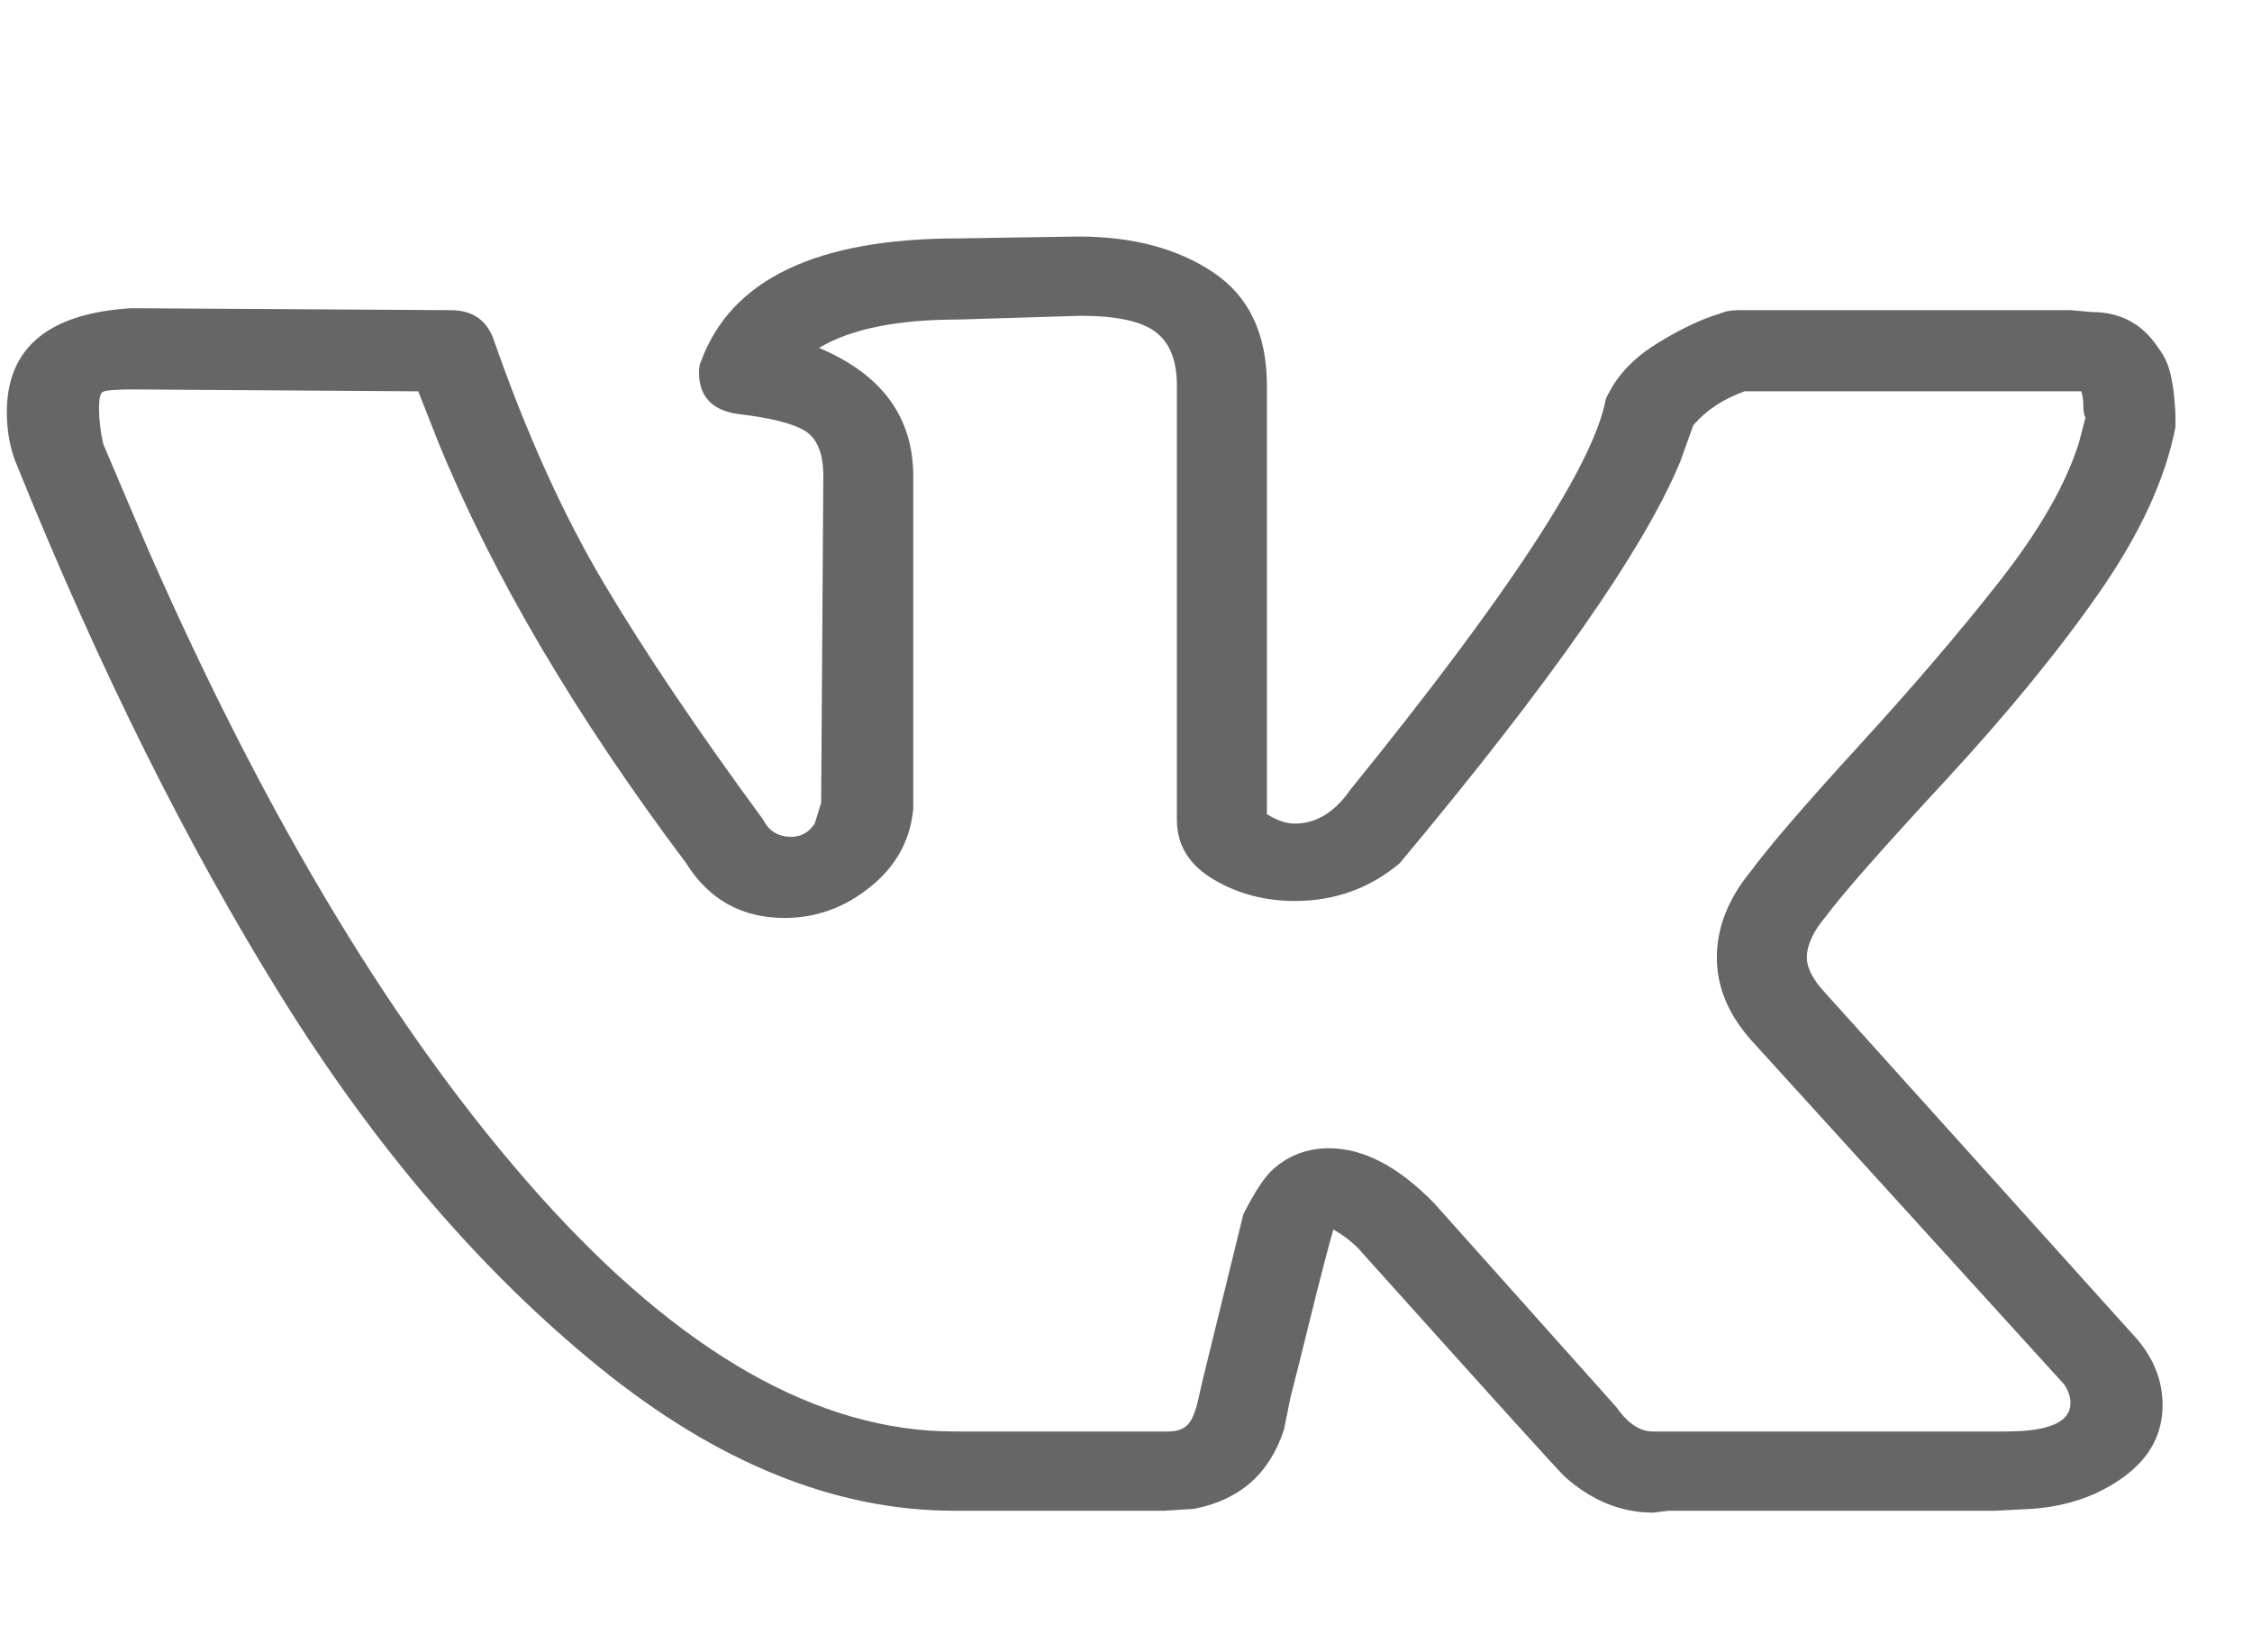
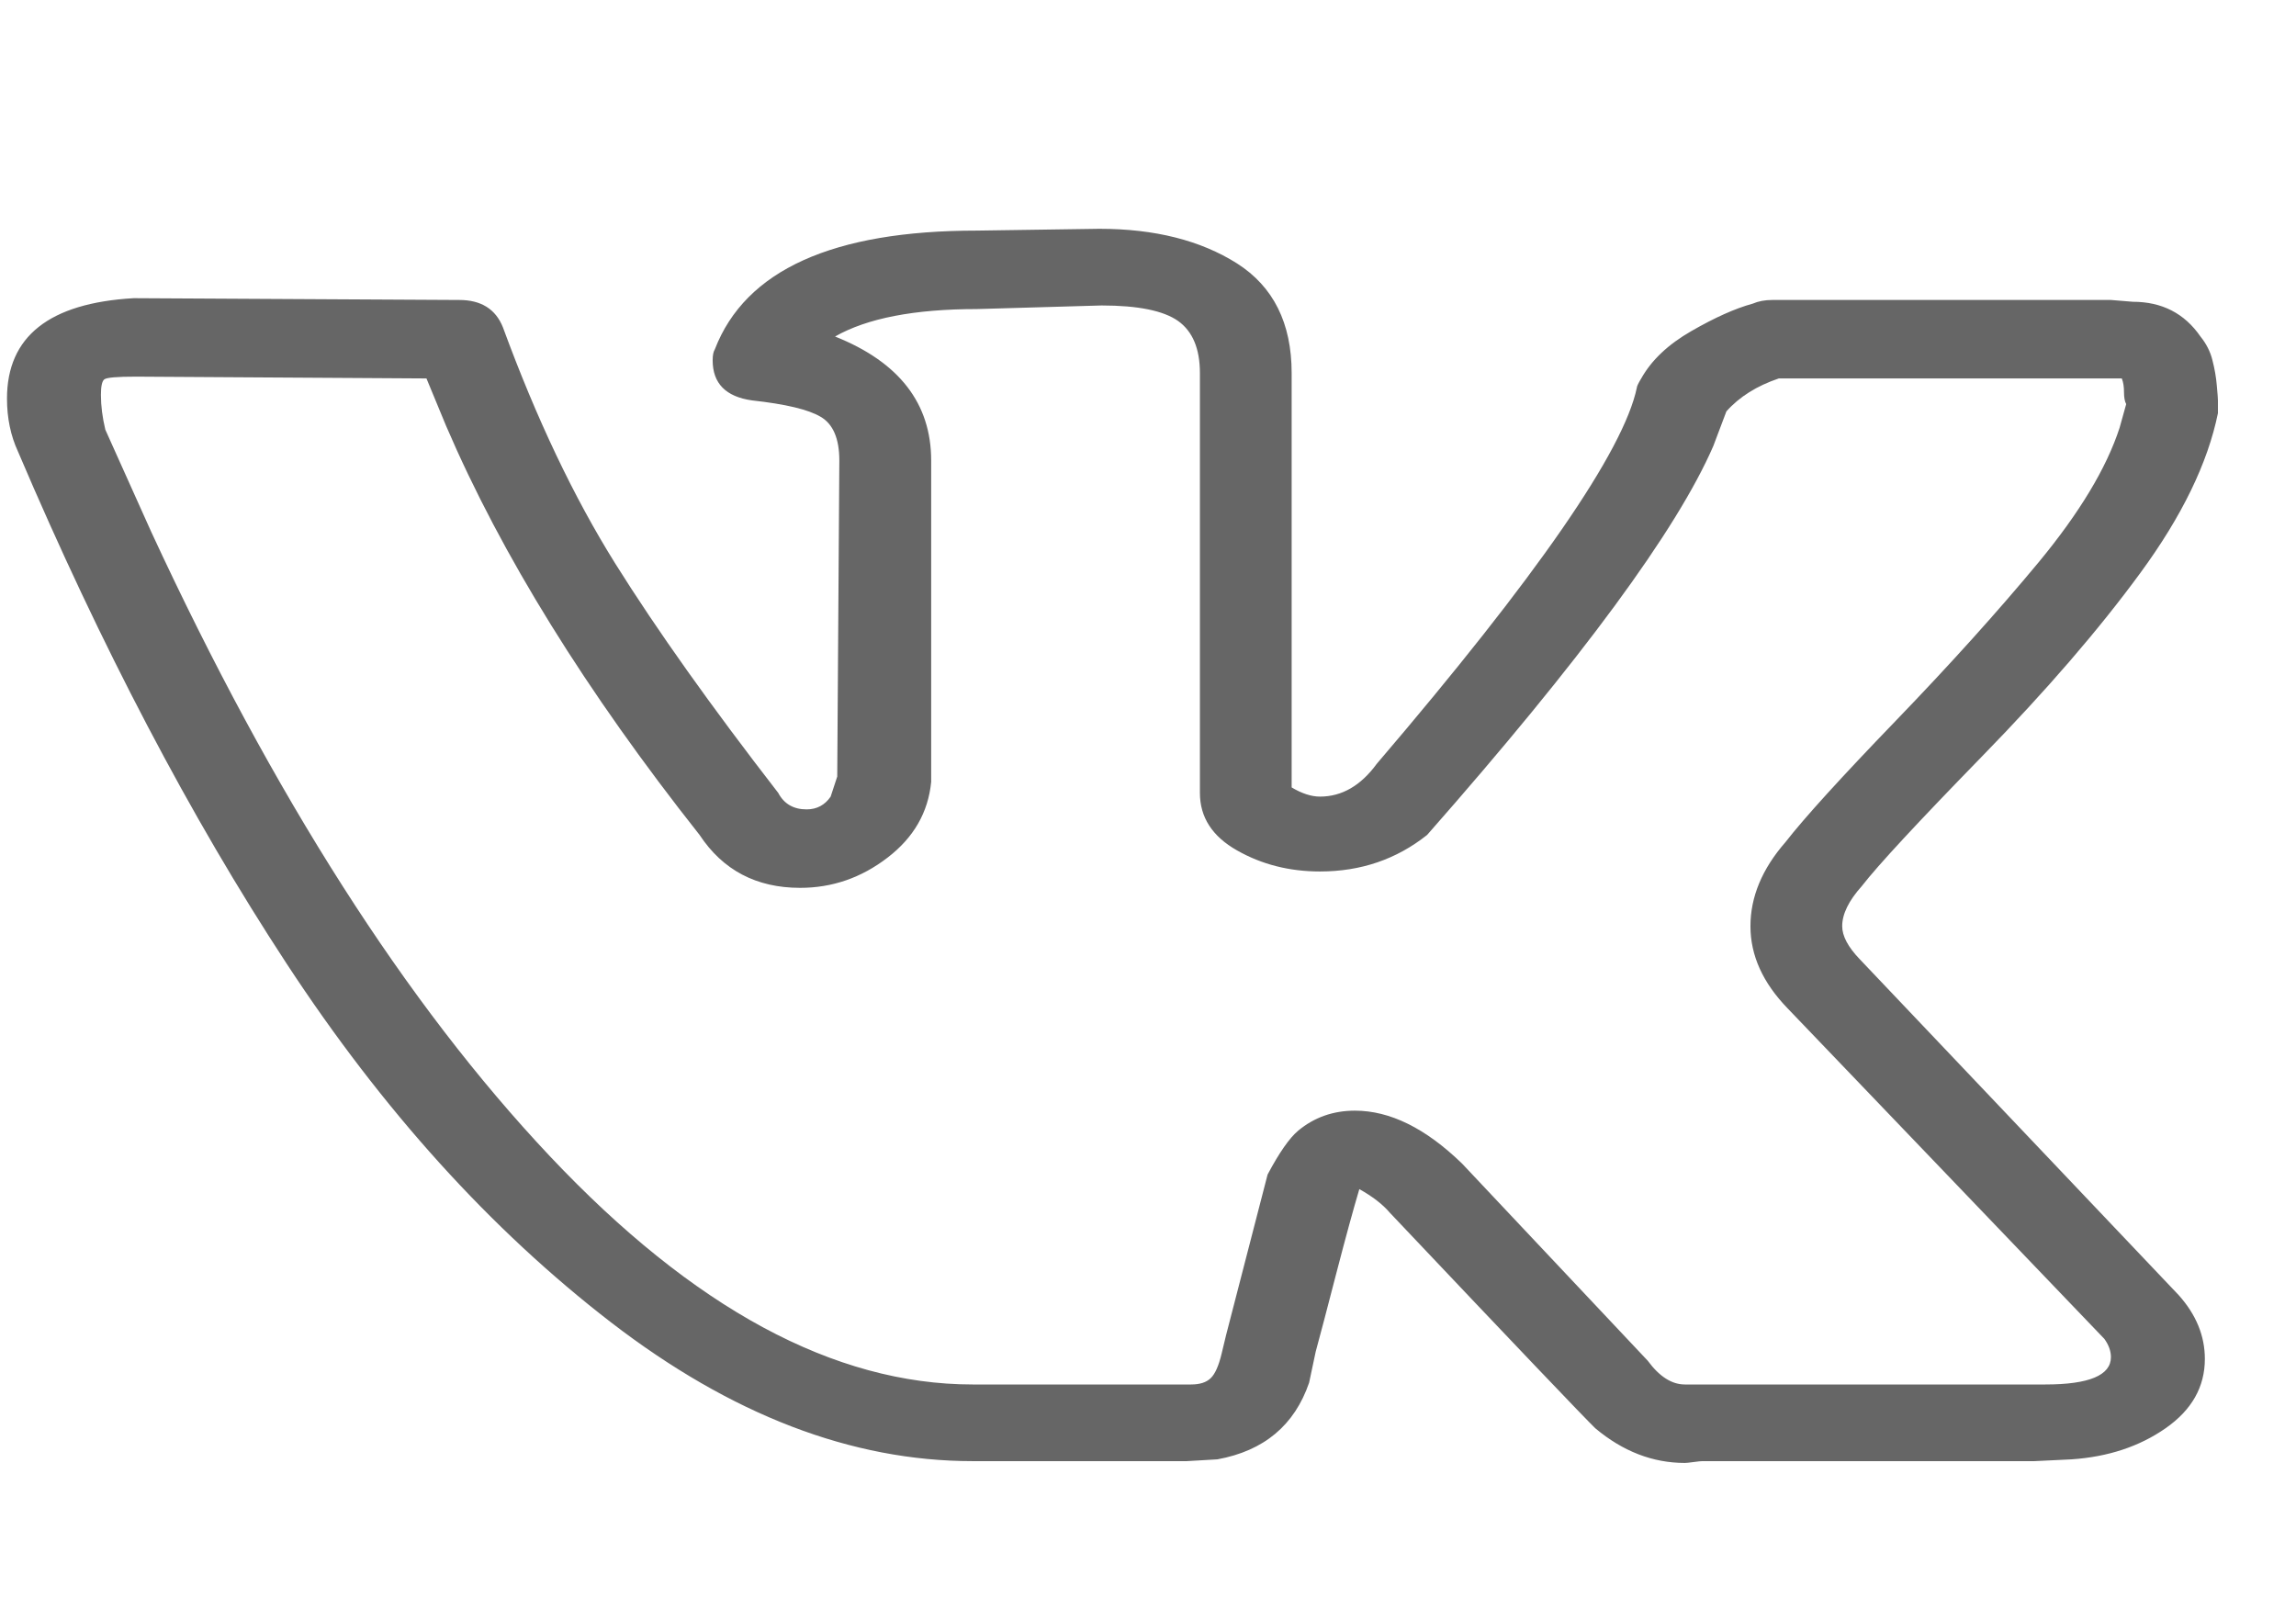
- <svg xmlns="http://www.w3.org/2000/svg" width="30" height="22" viewBox="0 0 30 22" fill="none">
-   <path d="M0.091 5.49C0.091 4.635 0.643 4.174 1.747 4.106L6.001 4.132C6.286 4.132 6.476 4.257 6.571 4.509C7.009 5.766 7.499 6.852 8.042 7.766C8.584 8.679 9.293 9.731 10.168 10.922C10.244 11.072 10.368 11.148 10.539 11.148C10.673 11.148 10.777 11.089 10.853 10.972L10.939 10.695L10.968 6.345C10.968 6.043 10.887 5.842 10.725 5.741C10.563 5.641 10.263 5.565 9.826 5.515C9.483 5.464 9.312 5.28 9.312 4.962C9.312 4.894 9.321 4.844 9.34 4.811C9.74 3.721 10.882 3.176 12.766 3.176L14.365 3.151C15.088 3.151 15.687 3.31 16.163 3.629C16.639 3.947 16.877 4.45 16.877 5.138V10.846C17.01 10.93 17.134 10.972 17.248 10.972C17.533 10.972 17.781 10.821 17.99 10.519C20.083 7.937 21.216 6.211 21.387 5.339C21.387 5.322 21.406 5.28 21.444 5.213C21.577 4.962 21.796 4.744 22.101 4.559C22.405 4.375 22.672 4.249 22.9 4.182C22.976 4.148 23.062 4.132 23.157 4.132H27.582L27.867 4.157C28.248 4.157 28.543 4.316 28.752 4.635C28.828 4.735 28.88 4.844 28.909 4.962C28.938 5.079 28.956 5.196 28.966 5.314C28.976 5.431 28.98 5.498 28.98 5.515V5.691C28.847 6.378 28.509 7.112 27.967 7.891C27.424 8.671 26.735 9.513 25.897 10.419C25.06 11.324 24.537 11.919 24.327 12.204C24.156 12.405 24.07 12.59 24.07 12.757C24.07 12.892 24.146 13.042 24.299 13.21L28.466 17.837C28.695 18.105 28.809 18.399 28.809 18.717C28.809 19.103 28.638 19.422 28.295 19.673C27.953 19.924 27.544 20.067 27.068 20.101L26.582 20.126H22.243C22.224 20.126 22.186 20.13 22.129 20.138C22.072 20.147 22.034 20.151 22.015 20.151C21.596 20.151 21.206 19.992 20.845 19.673C20.711 19.539 19.817 18.55 18.161 16.706C18.066 16.588 17.933 16.479 17.762 16.379C17.686 16.647 17.586 17.032 17.462 17.535C17.338 18.038 17.248 18.399 17.191 18.617L17.105 19.044C16.915 19.631 16.515 19.983 15.906 20.101L15.507 20.126H12.709C11.129 20.126 9.555 19.489 7.984 18.215C6.414 16.94 5.001 15.293 3.745 13.273C2.489 11.253 1.319 8.901 0.234 6.219C0.139 6.001 0.091 5.758 0.091 5.49ZM17.248 12.003C16.848 12.003 16.486 11.906 16.163 11.714C15.839 11.521 15.678 11.257 15.678 10.922V5.138C15.678 4.802 15.583 4.563 15.392 4.421C15.202 4.278 14.869 4.207 14.393 4.207L12.766 4.257C11.948 4.257 11.329 4.383 10.911 4.635C11.748 4.987 12.166 5.557 12.166 6.345V10.771C12.129 11.19 11.938 11.538 11.596 11.814C11.253 12.091 10.872 12.229 10.454 12.229C9.883 12.229 9.445 11.986 9.141 11.5C7.656 9.522 6.552 7.644 5.829 5.867L5.572 5.213L1.776 5.188C1.528 5.188 1.39 5.2 1.362 5.226C1.333 5.251 1.319 5.322 1.319 5.439C1.319 5.59 1.338 5.75 1.376 5.917L1.975 7.325C3.574 10.963 5.311 13.83 7.185 15.926C9.06 18.022 10.901 19.07 12.709 19.07H15.563C15.678 19.07 15.763 19.04 15.82 18.982C15.878 18.923 15.925 18.81 15.963 18.642L16.02 18.39L16.563 16.177C16.715 15.876 16.848 15.675 16.962 15.574C17.172 15.389 17.419 15.297 17.704 15.297C18.161 15.297 18.628 15.54 19.103 16.027L21.53 18.743C21.682 18.96 21.844 19.07 22.015 19.07H26.725C27.296 19.07 27.582 18.944 27.582 18.692C27.582 18.608 27.553 18.525 27.496 18.441L23.357 13.889C23.033 13.537 22.871 13.16 22.871 12.757C22.871 12.355 23.024 11.969 23.328 11.601C23.576 11.265 24.056 10.708 24.77 9.928C25.483 9.149 26.107 8.419 26.64 7.74C27.172 7.061 27.524 6.445 27.696 5.892L27.781 5.565C27.762 5.532 27.753 5.477 27.753 5.402C27.753 5.326 27.743 5.263 27.724 5.213H23.242C22.957 5.314 22.729 5.464 22.557 5.666L22.386 6.143C21.91 7.3 20.664 9.086 18.646 11.5C18.247 11.835 17.781 12.003 17.248 12.003Z" fill="#666666" />
+ <svg xmlns="http://www.w3.org/2000/svg" width="23" height="16" viewBox="0 0 23 16" fill="none">
+   <path d="M0.07 3.993C0.07 3.371 0.493 3.036 1.339 2.987L4.6 3.005C4.819 3.005 4.965 3.096 5.038 3.279C5.374 4.194 5.749 4.983 6.165 5.648C6.581 6.312 7.125 7.077 7.796 7.943C7.854 8.053 7.949 8.108 8.08 8.108C8.182 8.108 8.263 8.065 8.321 7.98L8.387 7.779L8.408 4.614C8.408 4.395 8.346 4.249 8.222 4.176C8.098 4.102 7.869 4.048 7.533 4.011C7.27 3.974 7.139 3.84 7.139 3.609C7.139 3.56 7.146 3.523 7.161 3.499C7.467 2.706 8.343 2.31 9.787 2.31L11.013 2.292C11.567 2.292 12.027 2.408 12.392 2.639C12.756 2.871 12.939 3.237 12.939 3.737V7.888C13.041 7.949 13.136 7.98 13.223 7.98C13.442 7.98 13.632 7.87 13.792 7.651C15.397 5.773 16.265 4.517 16.397 3.883C16.397 3.871 16.411 3.84 16.441 3.791C16.543 3.609 16.71 3.45 16.944 3.316C17.177 3.182 17.381 3.09 17.557 3.042C17.615 3.017 17.681 3.005 17.754 3.005H21.146L21.365 3.023C21.657 3.023 21.883 3.139 22.043 3.371C22.102 3.444 22.142 3.523 22.163 3.609C22.185 3.694 22.2 3.779 22.207 3.865C22.215 3.95 22.218 3.999 22.218 4.011V4.139C22.116 4.639 21.857 5.172 21.441 5.739C21.026 6.306 20.497 6.919 19.855 7.577C19.213 8.236 18.811 8.669 18.651 8.876C18.52 9.022 18.454 9.156 18.454 9.278C18.454 9.376 18.512 9.486 18.629 9.608L21.824 12.973C21.999 13.168 22.087 13.381 22.087 13.613C22.087 13.893 21.956 14.125 21.693 14.308C21.43 14.491 21.117 14.594 20.752 14.619L20.38 14.637H17.053C17.039 14.637 17.009 14.64 16.966 14.646C16.922 14.652 16.893 14.655 16.878 14.655C16.557 14.655 16.258 14.54 15.981 14.308C15.879 14.21 15.193 13.491 13.924 12.15C13.851 12.064 13.748 11.985 13.617 11.912C13.559 12.107 13.482 12.387 13.387 12.753C13.293 13.119 13.223 13.381 13.18 13.54L13.114 13.851C12.968 14.277 12.662 14.534 12.195 14.619L11.888 14.637H9.743C8.532 14.637 7.325 14.174 6.121 13.247C4.918 12.32 3.834 11.123 2.871 9.653C1.908 8.184 1.011 6.474 0.18 4.523C0.107 4.365 0.07 4.188 0.07 3.993ZM13.223 8.73C12.917 8.73 12.64 8.66 12.392 8.519C12.144 8.379 12.02 8.187 12.02 7.943V3.737C12.02 3.493 11.947 3.319 11.801 3.215C11.655 3.112 11.399 3.06 11.035 3.06L9.787 3.096C9.16 3.096 8.686 3.188 8.365 3.371C9.007 3.627 9.328 4.041 9.328 4.614V7.833C9.298 8.138 9.153 8.391 8.89 8.592C8.627 8.794 8.336 8.894 8.015 8.894C7.577 8.894 7.241 8.717 7.008 8.364C5.87 6.925 5.024 5.559 4.469 4.267L4.272 3.791L1.361 3.773C1.172 3.773 1.066 3.782 1.044 3.801C1.022 3.819 1.011 3.871 1.011 3.956C1.011 4.066 1.026 4.182 1.055 4.304L1.515 5.328C2.74 7.974 4.071 10.059 5.509 11.583C6.946 13.107 8.357 13.869 9.743 13.869H11.932C12.02 13.869 12.085 13.848 12.129 13.805C12.173 13.762 12.209 13.68 12.238 13.558L12.282 13.375L12.698 11.766C12.815 11.546 12.917 11.4 13.004 11.327C13.165 11.193 13.355 11.126 13.573 11.126C13.924 11.126 14.281 11.302 14.646 11.656L16.506 13.631C16.623 13.79 16.747 13.869 16.878 13.869H20.489C20.927 13.869 21.146 13.777 21.146 13.595C21.146 13.534 21.124 13.473 21.08 13.412L17.907 10.101C17.659 9.845 17.535 9.571 17.535 9.278C17.535 8.986 17.651 8.705 17.885 8.437C18.075 8.193 18.443 7.788 18.99 7.221C19.537 6.654 20.015 6.123 20.424 5.63C20.832 5.136 21.102 4.688 21.233 4.285L21.299 4.048C21.285 4.023 21.277 3.984 21.277 3.929C21.277 3.874 21.27 3.828 21.255 3.791H17.819C17.6 3.865 17.425 3.974 17.294 4.121L17.163 4.468C16.798 5.309 15.842 6.608 14.296 8.364C13.989 8.608 13.632 8.73 13.223 8.73Z" fill="#666666" />
</svg>
